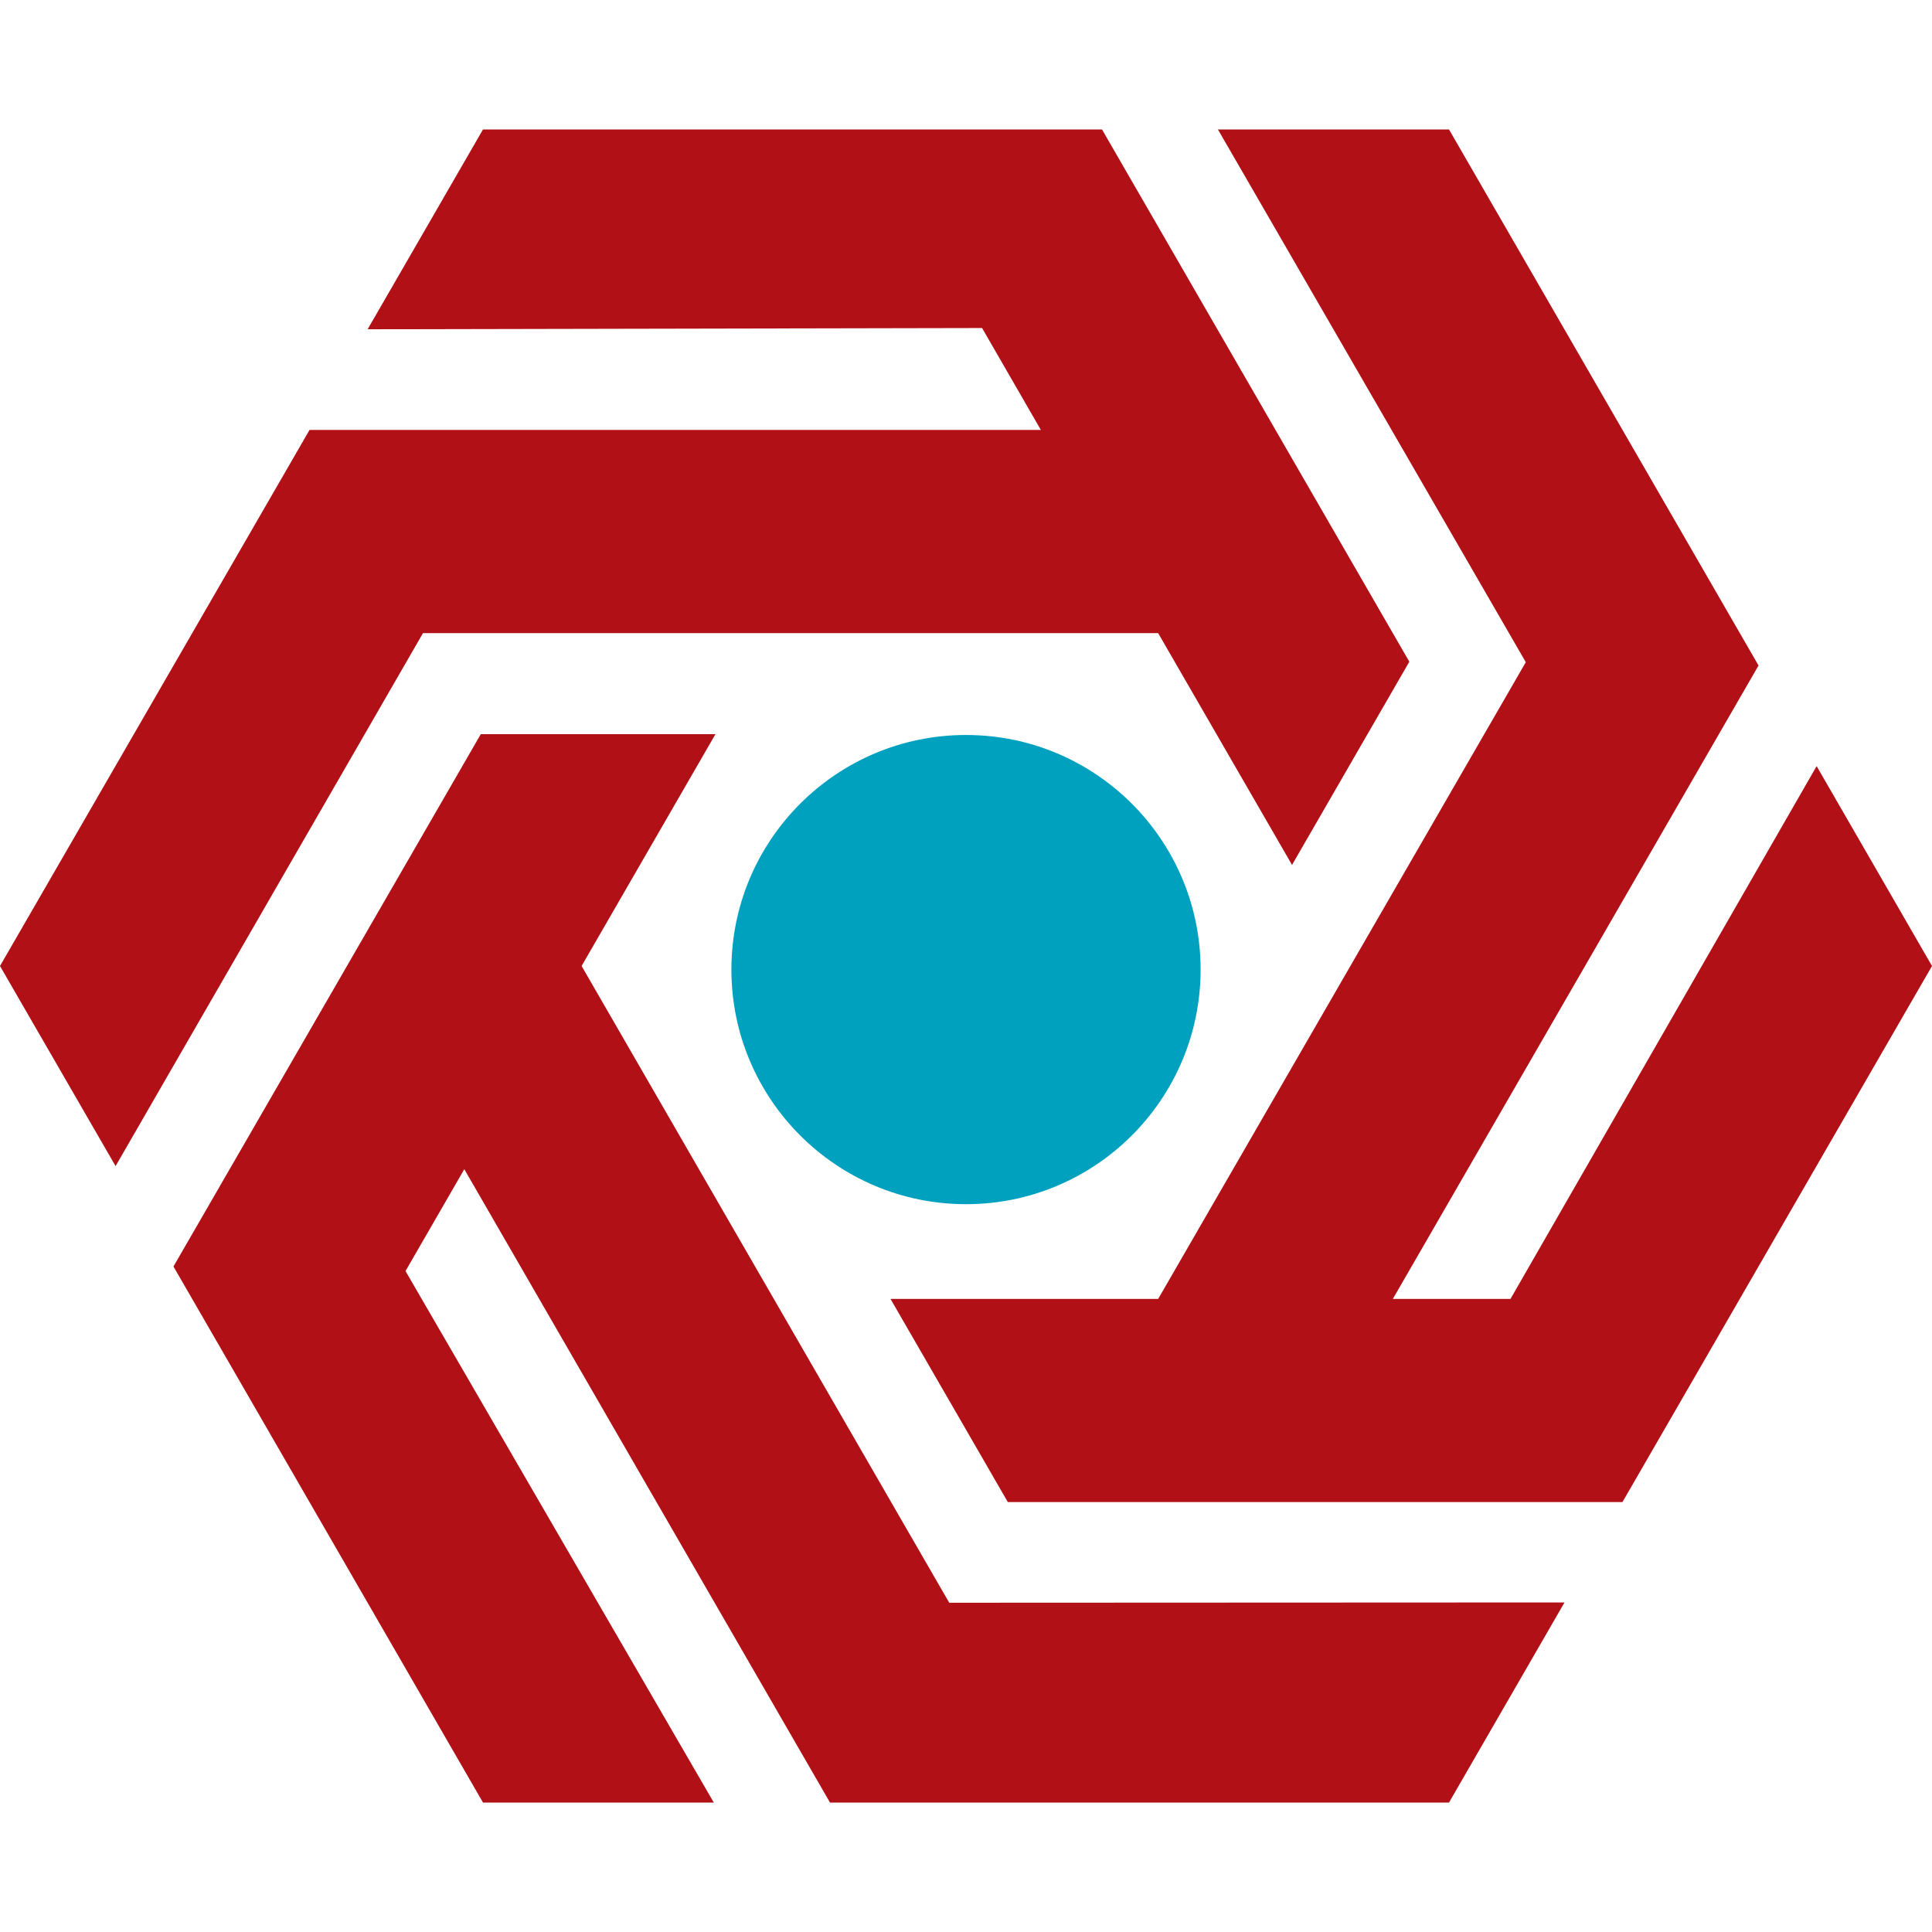
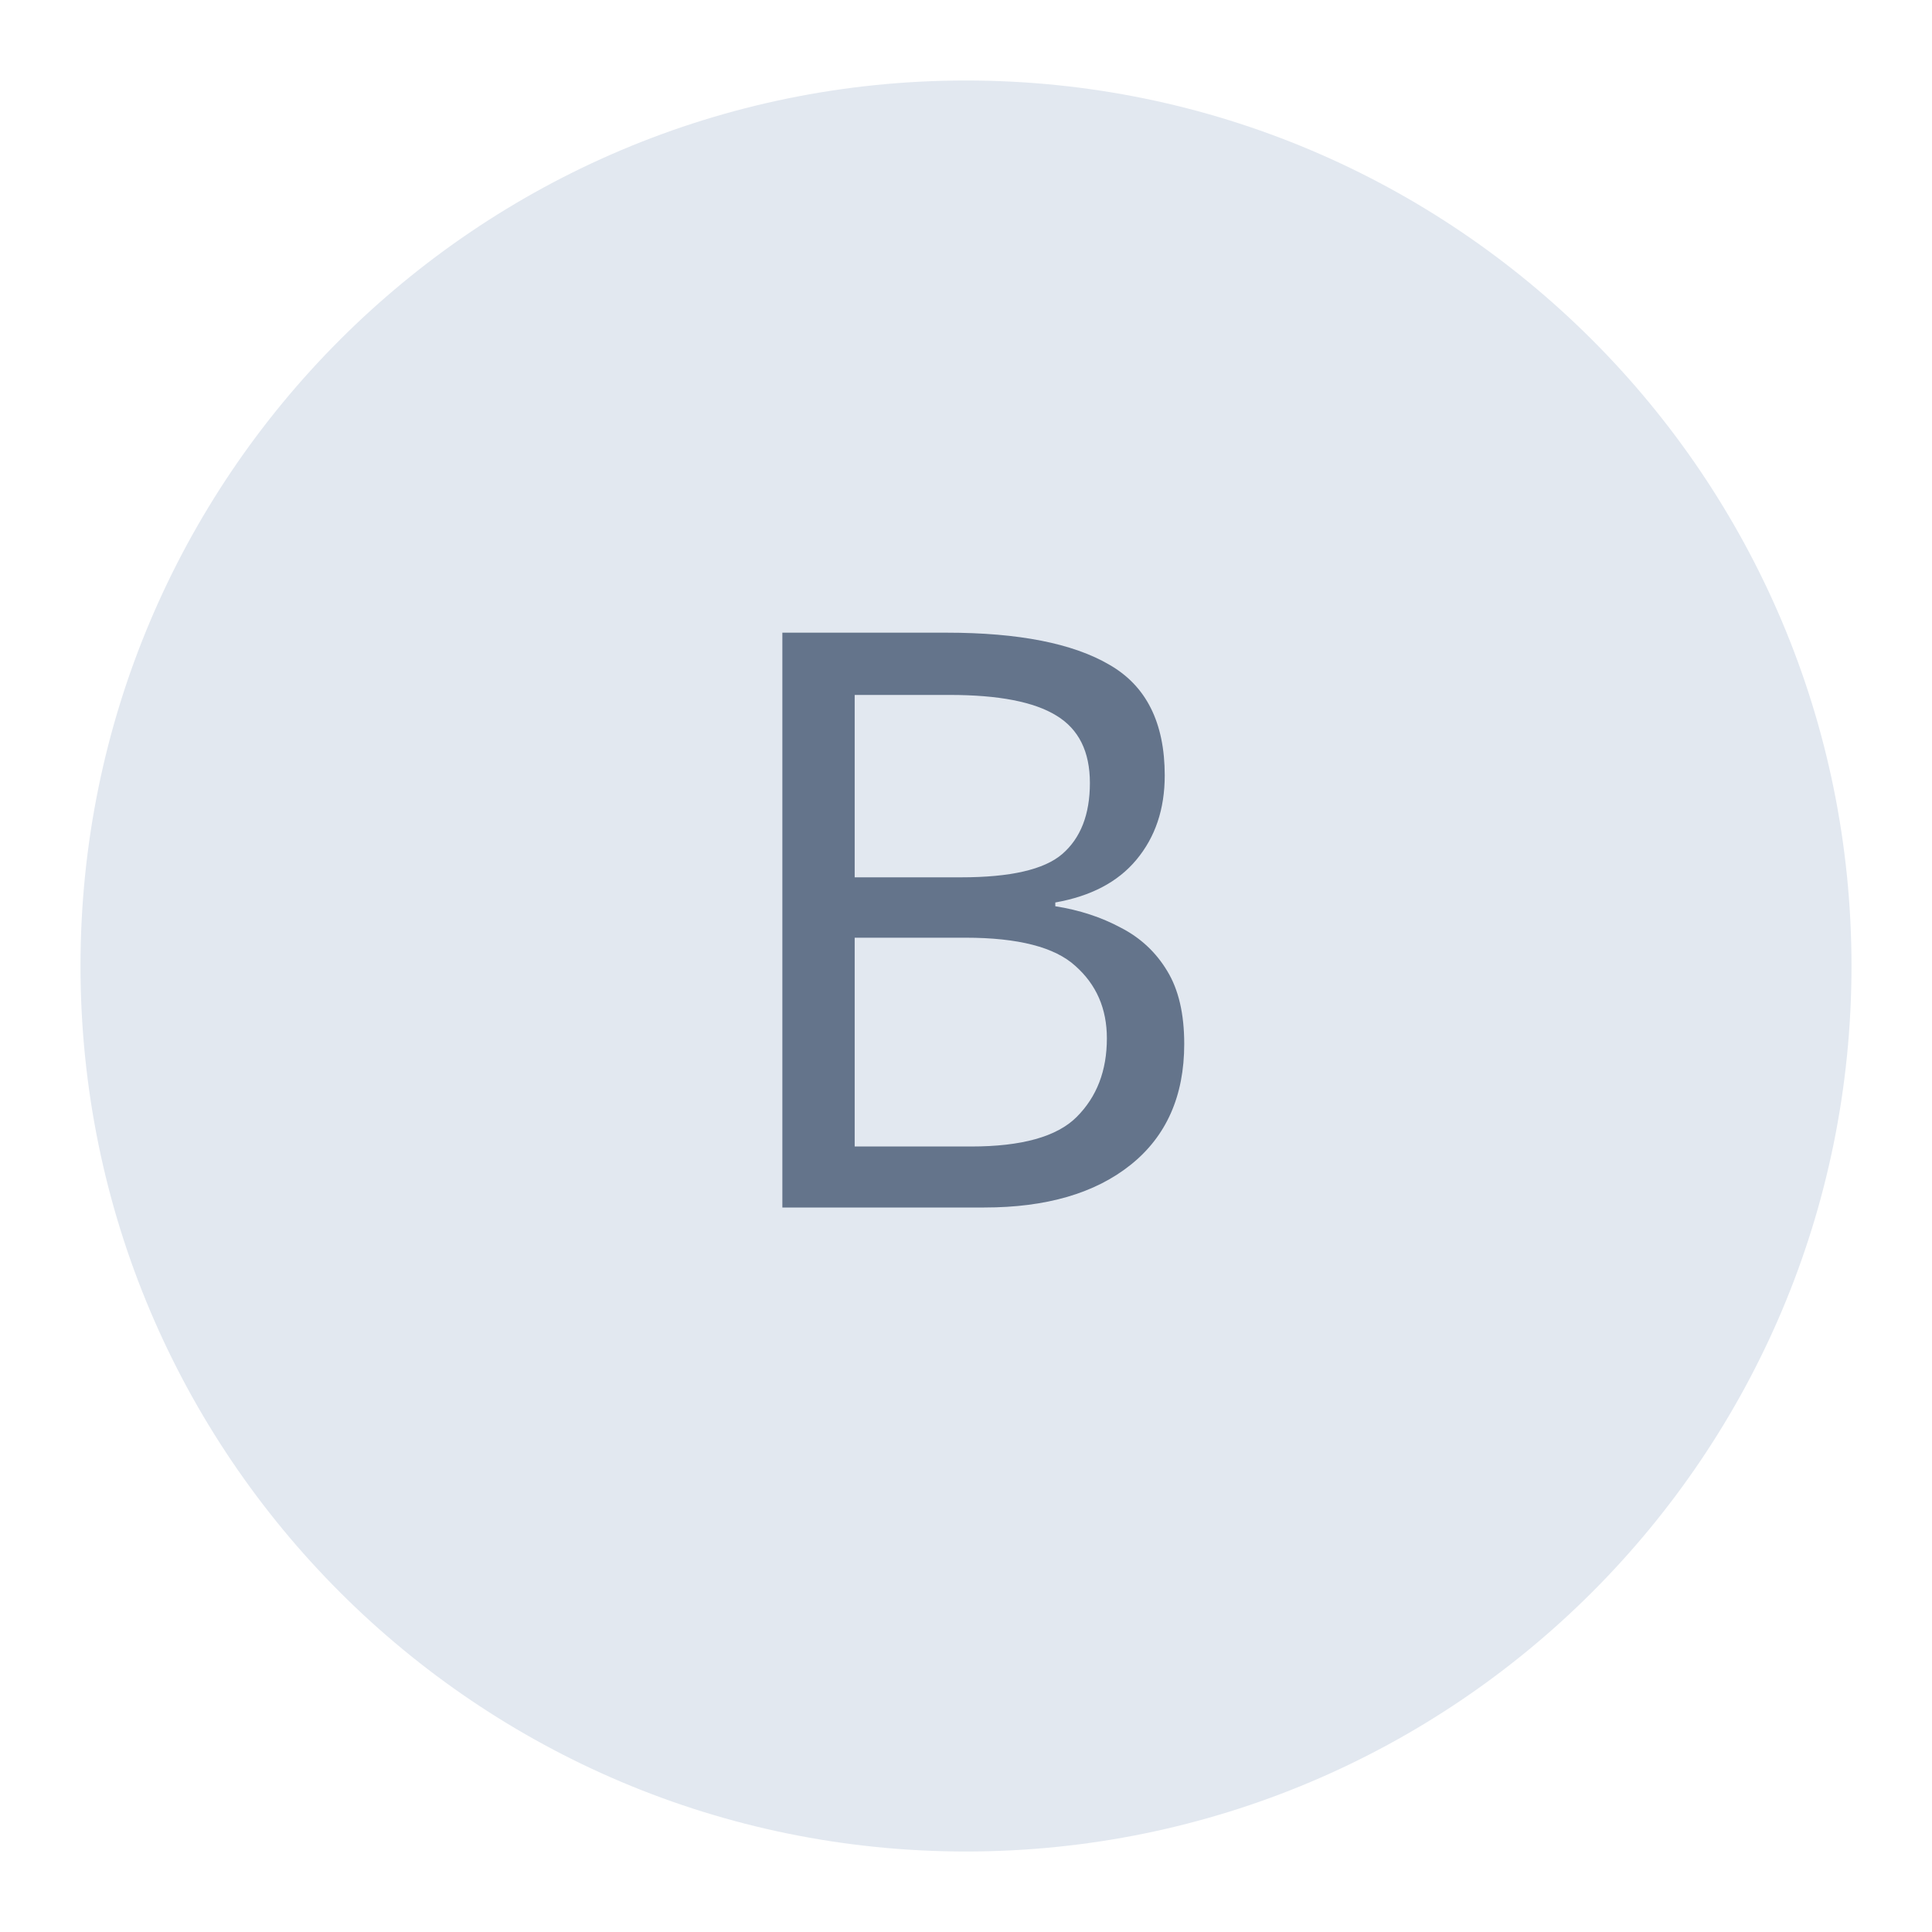
- <svg xmlns="http://www.w3.org/2000/svg" width="28" height="28" viewBox="0 0 28 28" fill="none">
-   <g id="Bank name=Gardeshgari">
-     <path id="Shape" fill-rule="evenodd" clip-rule="evenodd" d="M2.514 18.355L7 26.124H10.345L5.877 18.421L6.729 16.945L12.029 26.124H21L22.674 23.224L13.757 23.228L8.429 14L10.369 10.64H6.968L2.514 18.355ZM23.514 21.769L28 14L26.328 11.103L21.891 18.825H20.186L25.486 9.645L21 1.876H17.651L22.113 9.597L16.785 18.825H12.906L14.606 21.769H23.514ZM15.085 6.231L14.233 4.754L5.328 4.772L7 1.876H15.971L20.425 9.59L18.725 12.535L16.785 9.176H6.13L1.675 16.9L0 14L4.486 6.231H15.085Z" fill="#B11116" />
-     <path id="Shape_2" fill-rule="evenodd" clip-rule="evenodd" d="M14 10.652C15.877 10.652 17.4 12.175 17.4 14.052C17.4 15.928 15.877 17.452 14 17.452C12.124 17.452 10.6 15.928 10.6 14.052C10.6 12.175 12.124 10.652 14 10.652Z" fill="#00A1BF" />
-   </g>
+ <svg xmlns="http://www.w3.org/2000/svg" viewBox="0 0 48 48" width="48" height="48">
+   <circle cx="24" cy="24" r="22" fill="#e2e8f0" />
+   <text x="24" y="30" text-anchor="middle" font-size="20" font-family="sans-serif" fill="#64748b">B</text>
</svg>
